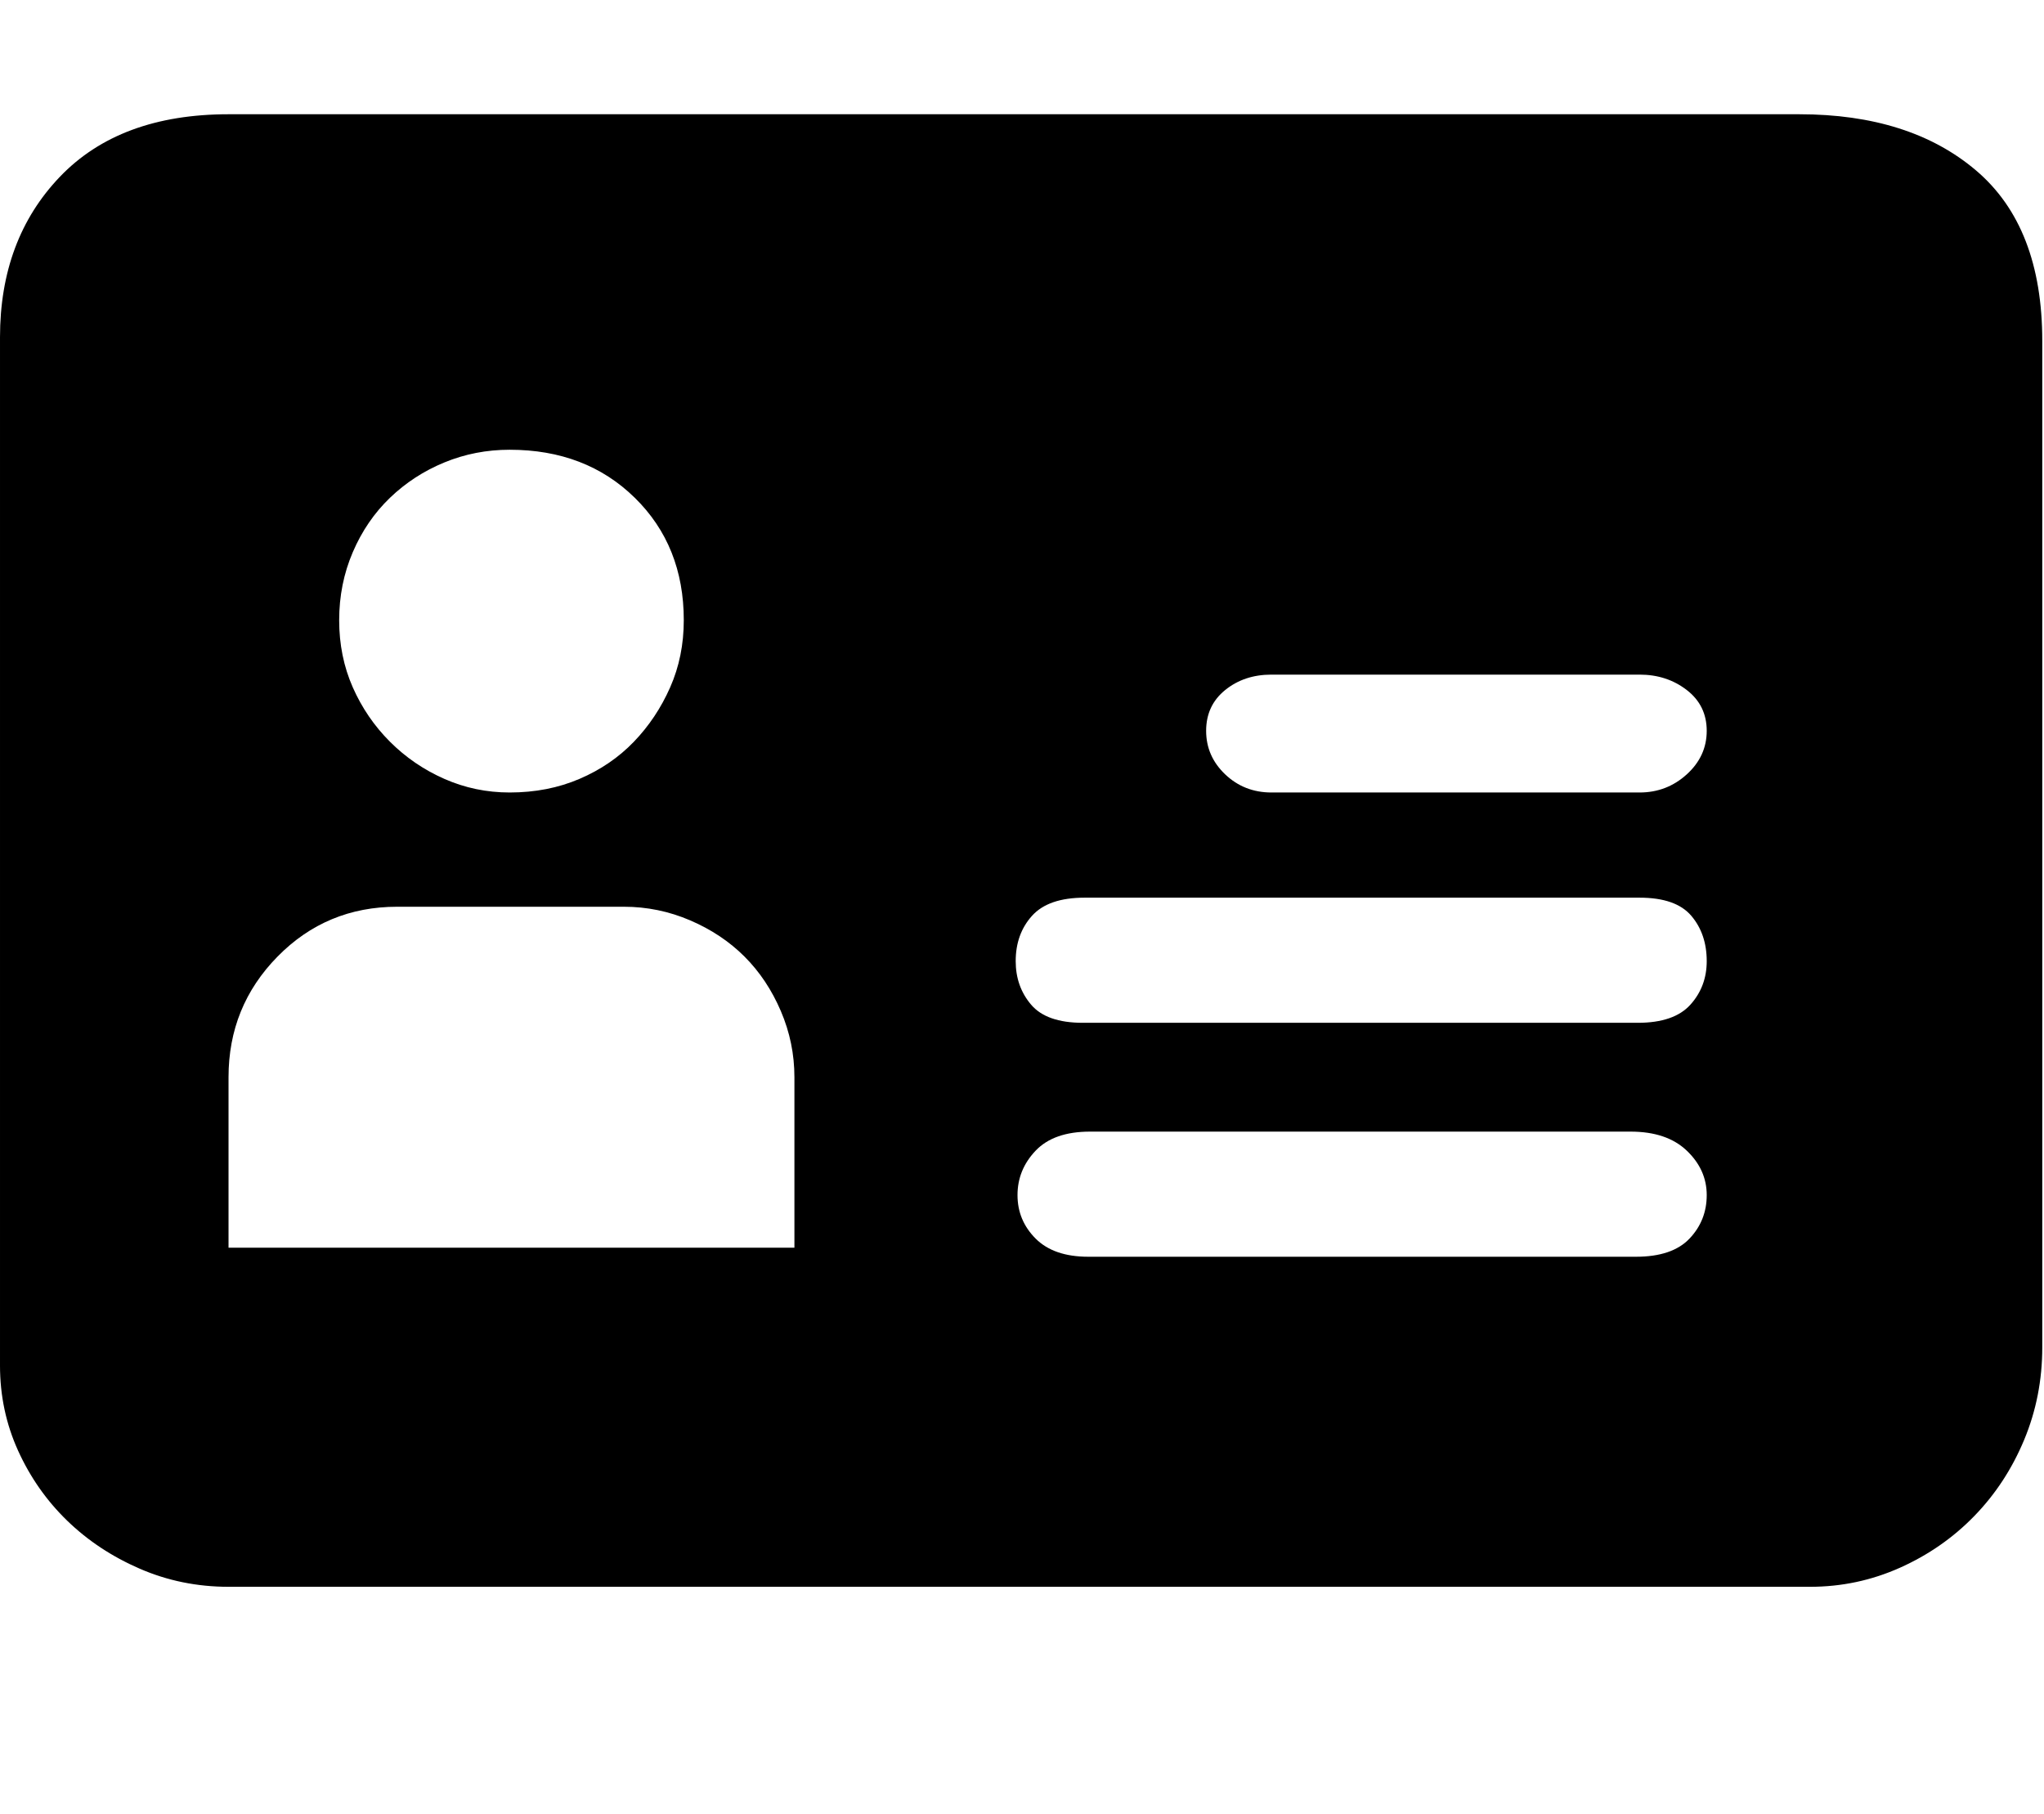
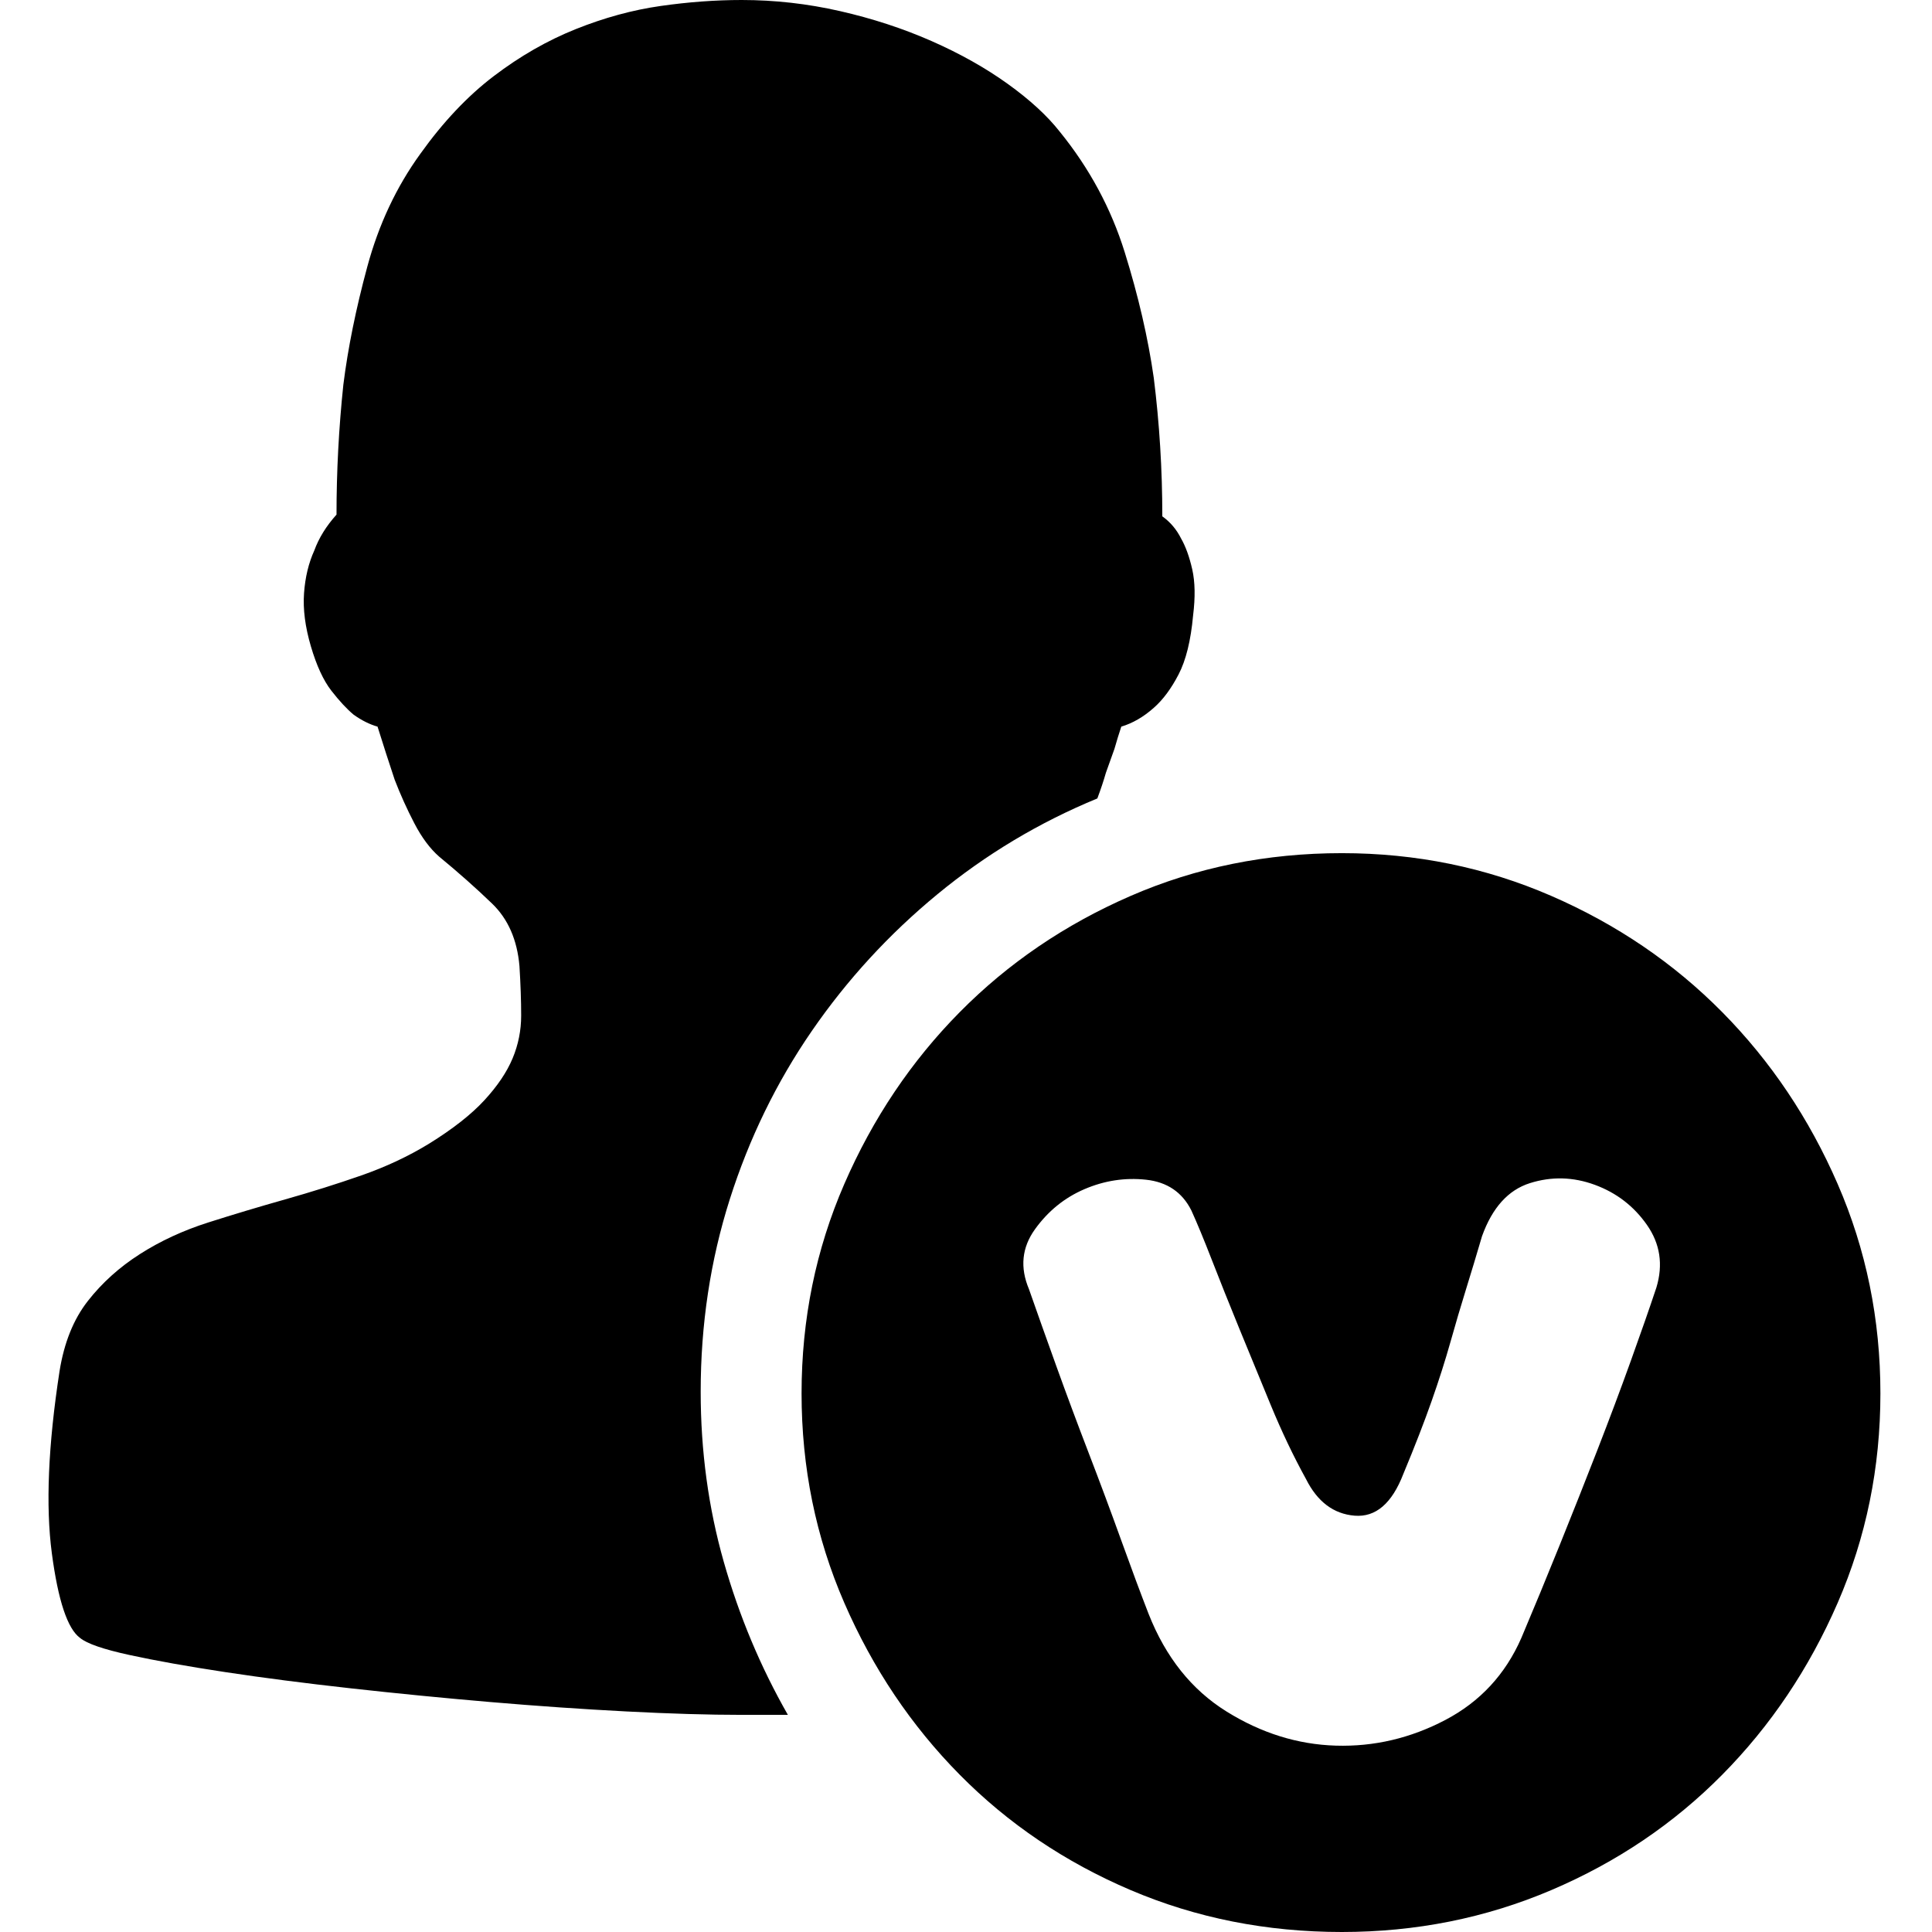
- <svg xmlns="http://www.w3.org/2000/svg" class="icon" viewBox="0 0 1154 1024" width="225.391" height="200">
+ <svg xmlns="http://www.w3.org/2000/svg" class="icon" viewBox="0 0 1024 1024" width="200" height="200">
  <defs>
    <style />
  </defs>
-   <path d="M1015.808 64.512q62.464 0 99.84 31.744t37.376 96.256v568.32q0 27.648-10.24 52.224t-28.16 43.008-41.984 29.184T1021.952 896H129.024q-26.624 0-50.176-10.24t-40.96-27.136T10.24 819.2 0 771.072V190.464q0-55.296 33.792-90.624t95.232-35.328h886.784zm-728.064 189.44q-19.456 0-36.864 7.168t-30.72 19.968-20.992 30.72-7.68 38.4 7.68 37.888 20.992 30.72 30.72 20.992 36.864 7.68q21.504 0 39.424-7.68t30.72-20.992 20.48-30.72 7.68-37.888q0-41.984-27.648-69.12t-70.656-27.136zm160.768 354.304q0-19.456-7.68-37.376t-20.48-30.72-30.72-20.48-37.376-7.68h-128q-39.936 0-67.584 28.16t-27.648 68.096v96.256h319.488v-96.256zm475.136 101.376q20.48 0 30.208-10.24t9.728-24.576-11.264-25.088-31.744-10.752H615.424q-20.48 0-30.72 10.752t-10.24 25.088 10.24 24.576 29.696 10.24h309.248zm1.024-132.096q20.48 0 29.696-10.24t9.216-24.576q0-15.36-8.704-25.6t-29.184-10.24H612.352q-20.48 0-29.696 10.24t-9.216 25.6q0 14.336 8.704 24.576t29.184 10.24h313.344zm1.024-130.048q15.36 0 26.624-10.24t11.264-24.576-11.264-23.04-26.624-8.704H717.824q-15.36 0-26.112 8.704t-10.752 23.04 10.752 24.576 26.112 10.24h207.872z" />
+   <path d="M581.616 423.193q-46.216 19.03-84.729 50.747t-66.605 72.495-43.498 89.26-15.405 101.947q0 47.123 12.234 90.167t33.982 81.104h-24.467q-26.28 0-61.168-1.812t-72.043-4.984-73.855-7.25-66.605-8.609-50.747-9.062-26.28-9.061q-9.968-7.25-14.952-44.857t4.078-96.51q3.625-22.655 14.952-37.154t27.64-24.92 36.247-16.765 40.779-12.233 40.325-12.687 35.795-16.765q19.03-11.78 29.451-23.108t14.953-22.201 4.53-22.655-.906-26.28q-1.812-20.842-14.499-33.076t-28.092-24.92q-7.25-6.344-13.14-17.671t-10.42-23.108q-4.532-13.593-9.063-28.092-6.343-1.813-12.686-6.344-5.438-4.53-11.781-12.686t-10.874-23.561-3.625-28.092 5.437-22.655q3.625-9.968 11.78-19.03 0-34.436 3.625-68.871 3.625-28.998 12.687-62.528t28.092-59.808q18.124-25.374 38.966-41.232t43.498-24.92 44.856-12.234T393.128 0q26.28 0 52.106 5.89t48.481 15.859 40.326 22.655 27.639 25.373q23.561 28.998 34.435 63.887t15.406 66.605q4.53 36.248 4.53 73.402 6.344 4.53 9.969 11.78 3.625 6.344 5.89 16.312t.453 24.467q-1.812 19.936-7.703 31.264t-13.14 17.67q-8.155 7.25-17.217 9.969-1.812 5.437-3.625 11.78l-4.53 12.687q-1.813 6.343-4.532 13.593zm129.586 28.998q58.903 0 111.009 22.655t90.62 61.621 61.168 91.073 22.654 111.009T974 849.558 912.83 940.63t-90.62 61.168T711.203 1024q-59.809 0-111.915-22.202t-90.62-61.168-61.168-91.072-22.654-111.01 22.654-111.008 61.169-91.073 90.619-61.621 111.915-22.655zm166.74 230.174q5.437-18.124-4.984-33.077t-27.64-21.295-34.435-.906-25.373 28.092q-4.53 15.405-8.609 28.545t-8.156 27.639-9.968 31.264-14.952 38.513Q734.763 804.7 718 803.342t-25.827-19.484q-9.968-18.123-18.577-38.966t-16.765-40.779-14.499-36.248-10.874-26.28q-7.25-14.498-24.014-16.31t-32.623 4.983-26.28 21.296-3.172 31.717q6.344 18.124 14.5 40.779t17.217 46.215 17.218 46.216 14.5 38.967q13.592 34.435 41.23 51.653t57.997 18.124 57.997-13.593 40.326-43.497q9.968-23.562 20.389-49.388t19.936-50.294 17.671-47.122 13.593-38.966z" />
</svg>
